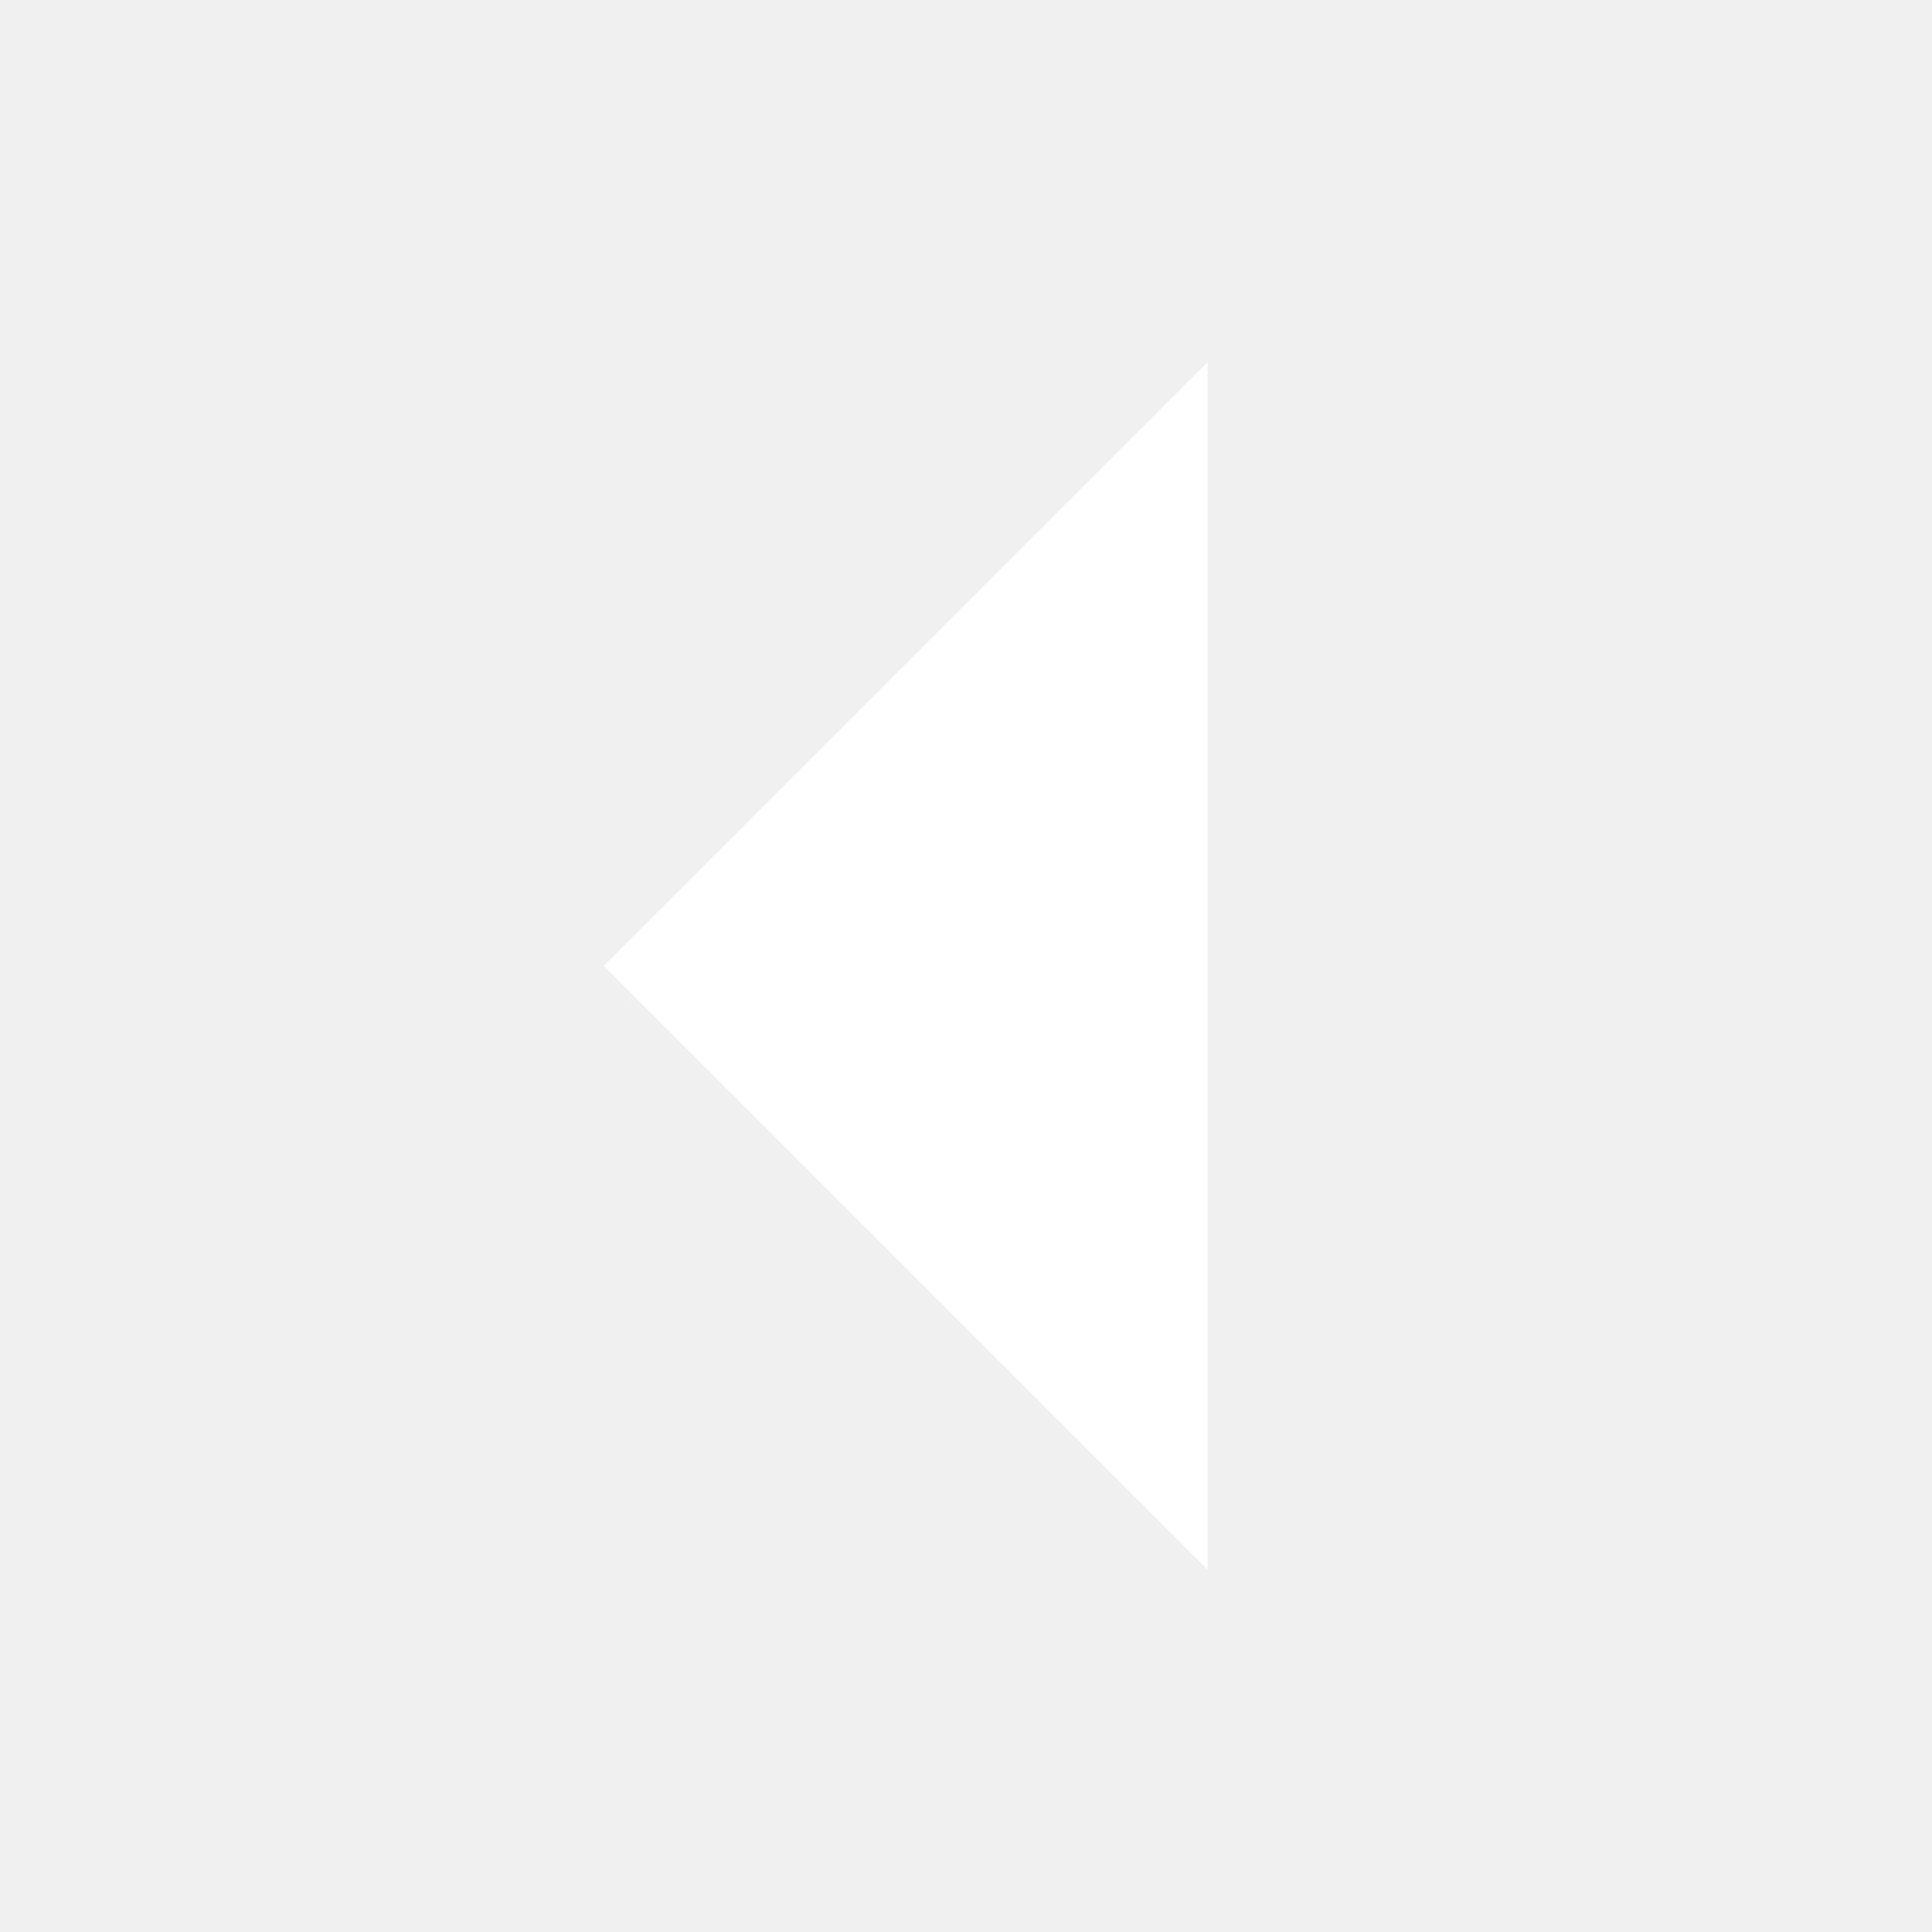
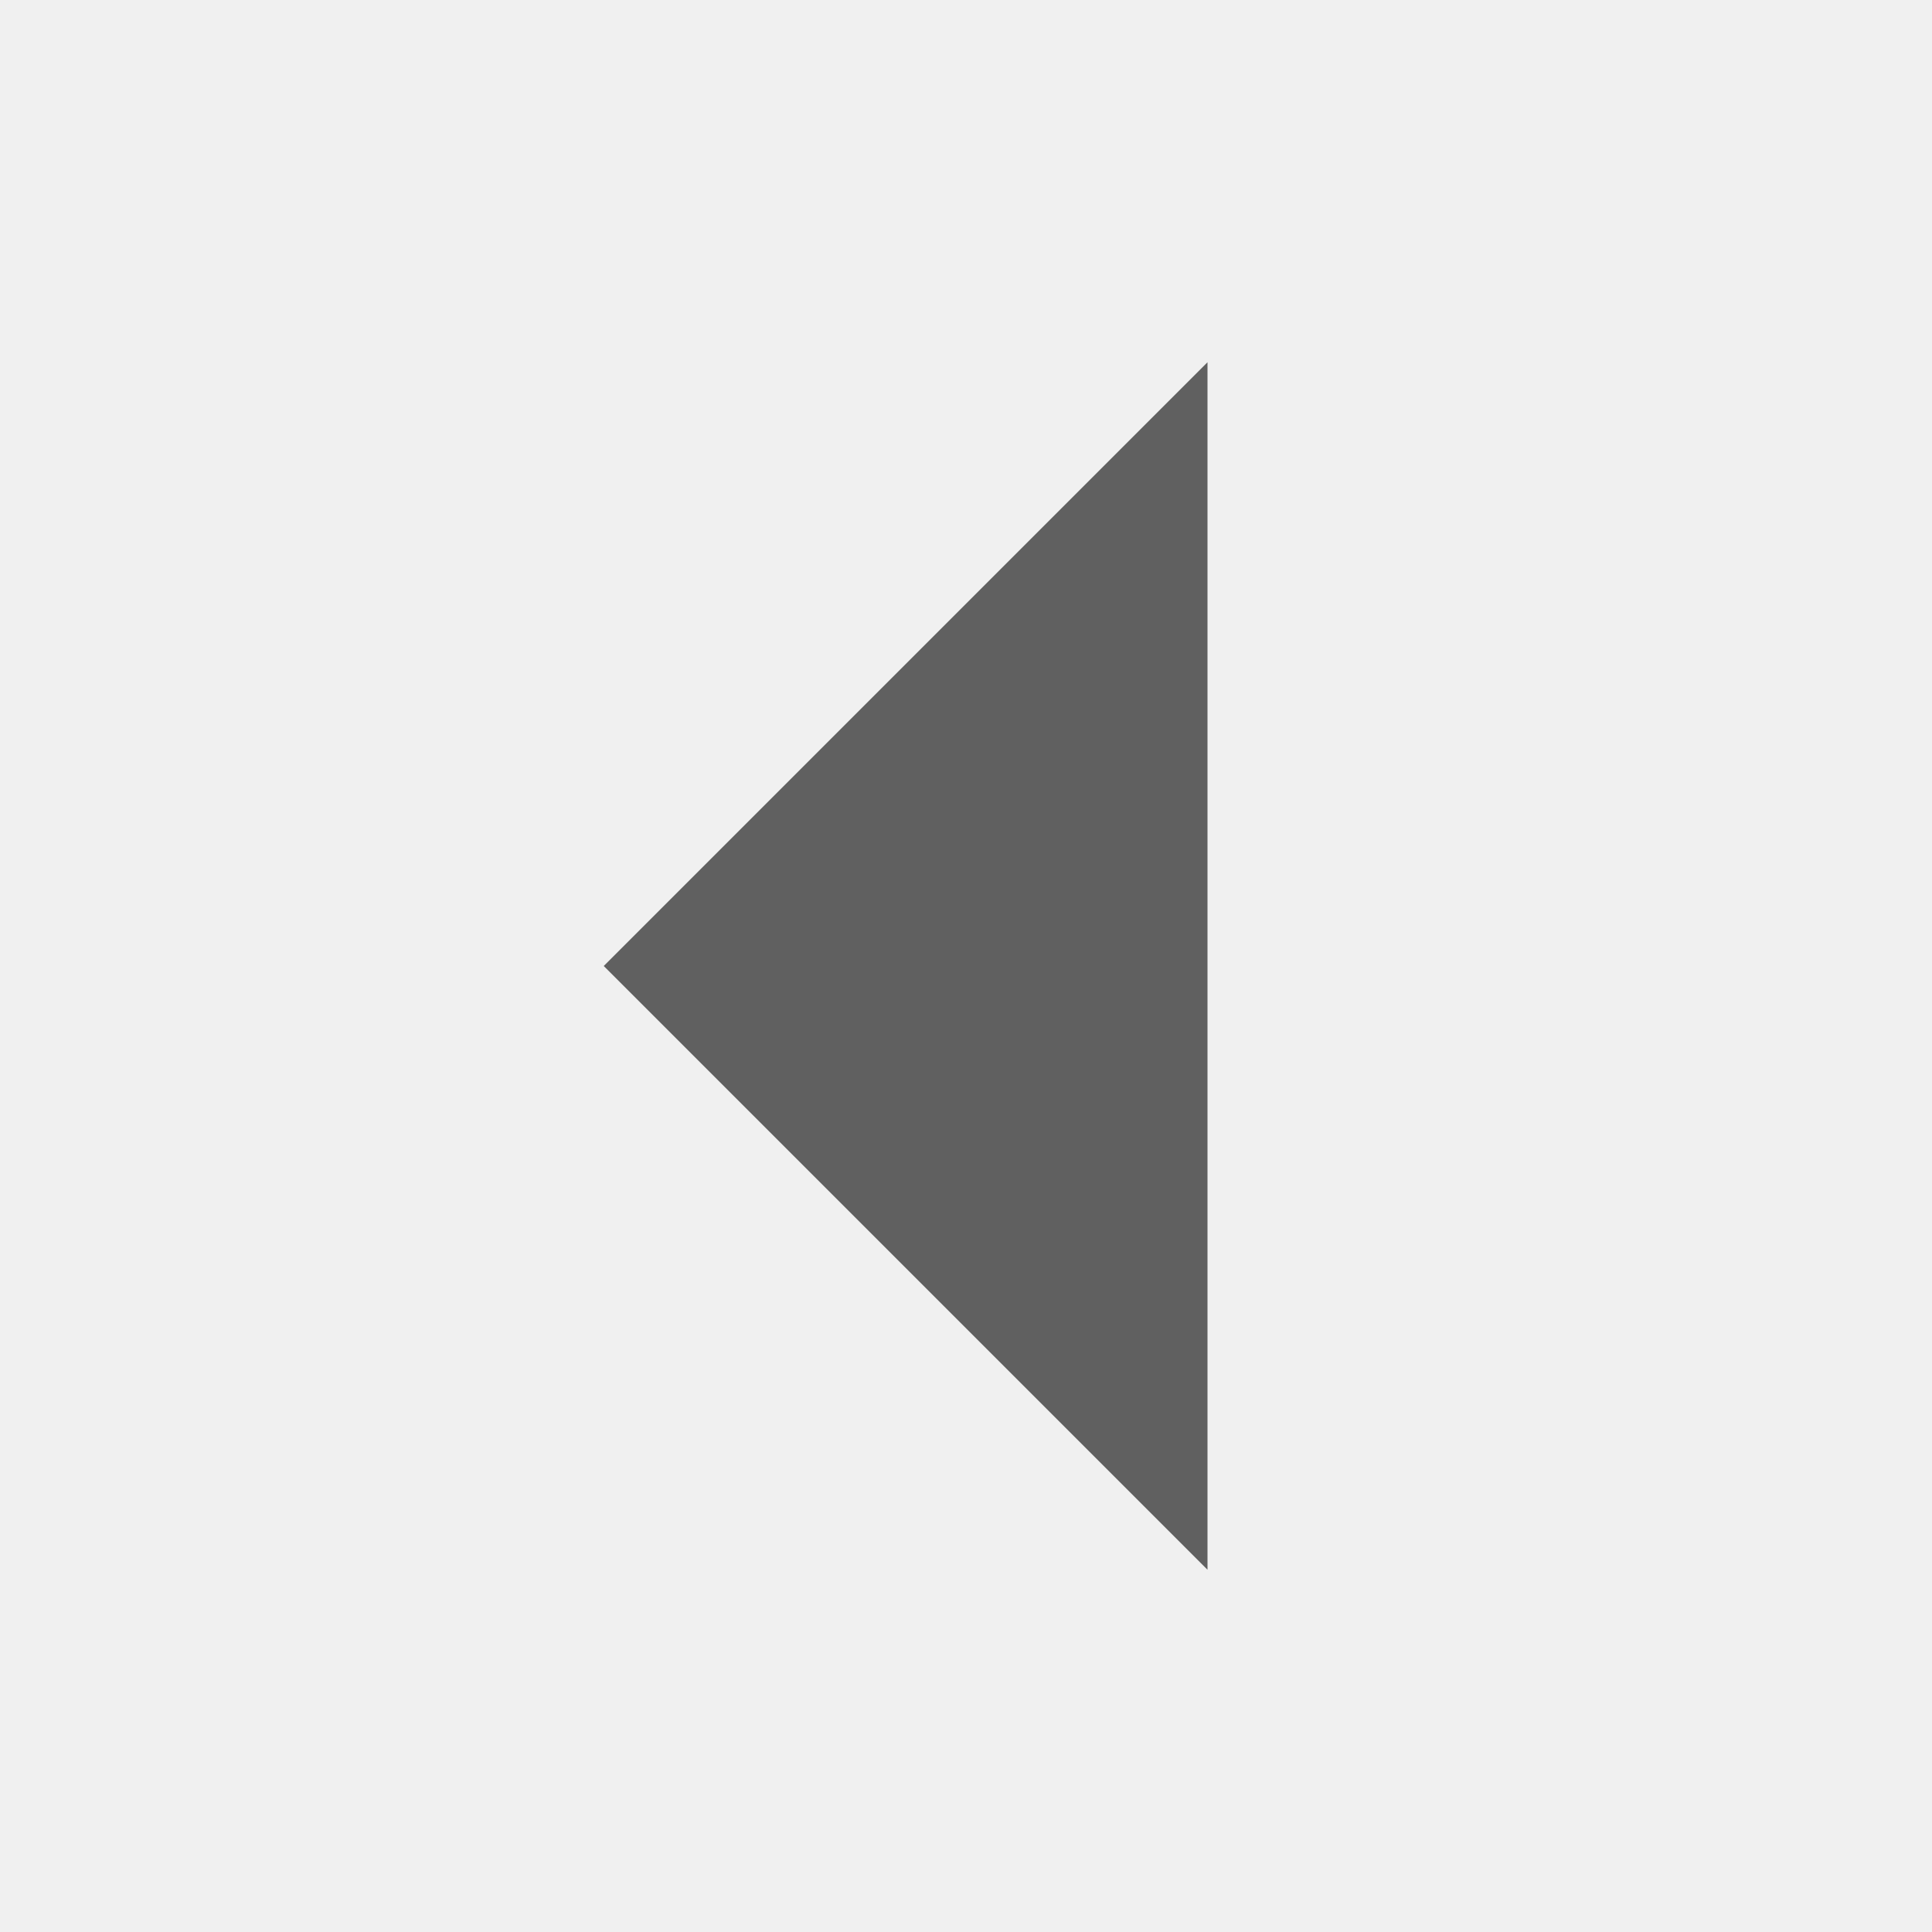
<svg xmlns="http://www.w3.org/2000/svg" width="16" height="16" viewBox="0 0 16 16" id="svg2" version="1.1">
  <defs id="defs4" />
  <g id="layer1" transform="translate(0,-1036.362)">
-     <path style="opacity:1;fill:#ffffff;fill-opacity:1" d="m 10,1039.362 0,10 -5,-5 z" id="path4140" />
+     <path style="opacity:0.75;fill:#000000;fill-opacity:0.8" d="m 10,1039.362 0,10 -5,-5 z" id="path4140" />
  </g>
</svg>
